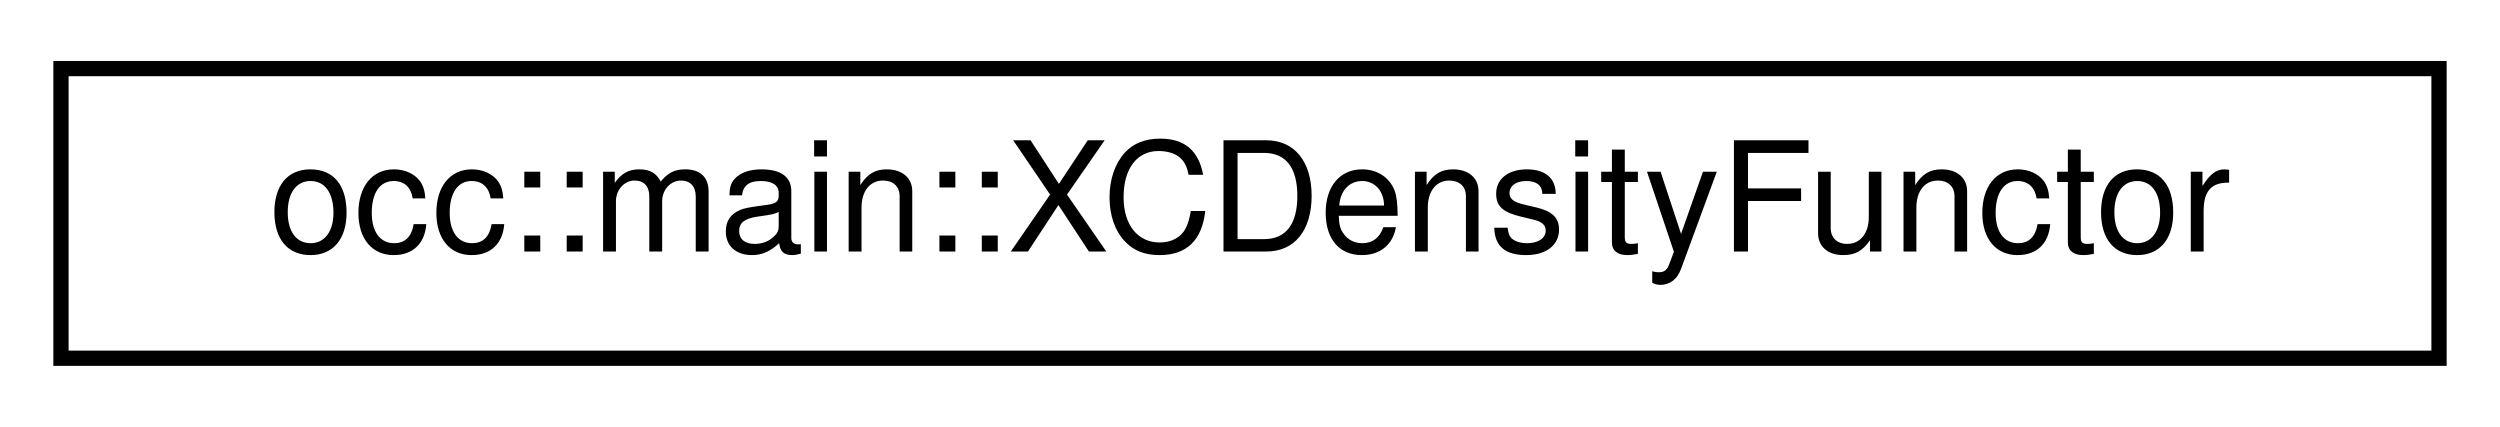
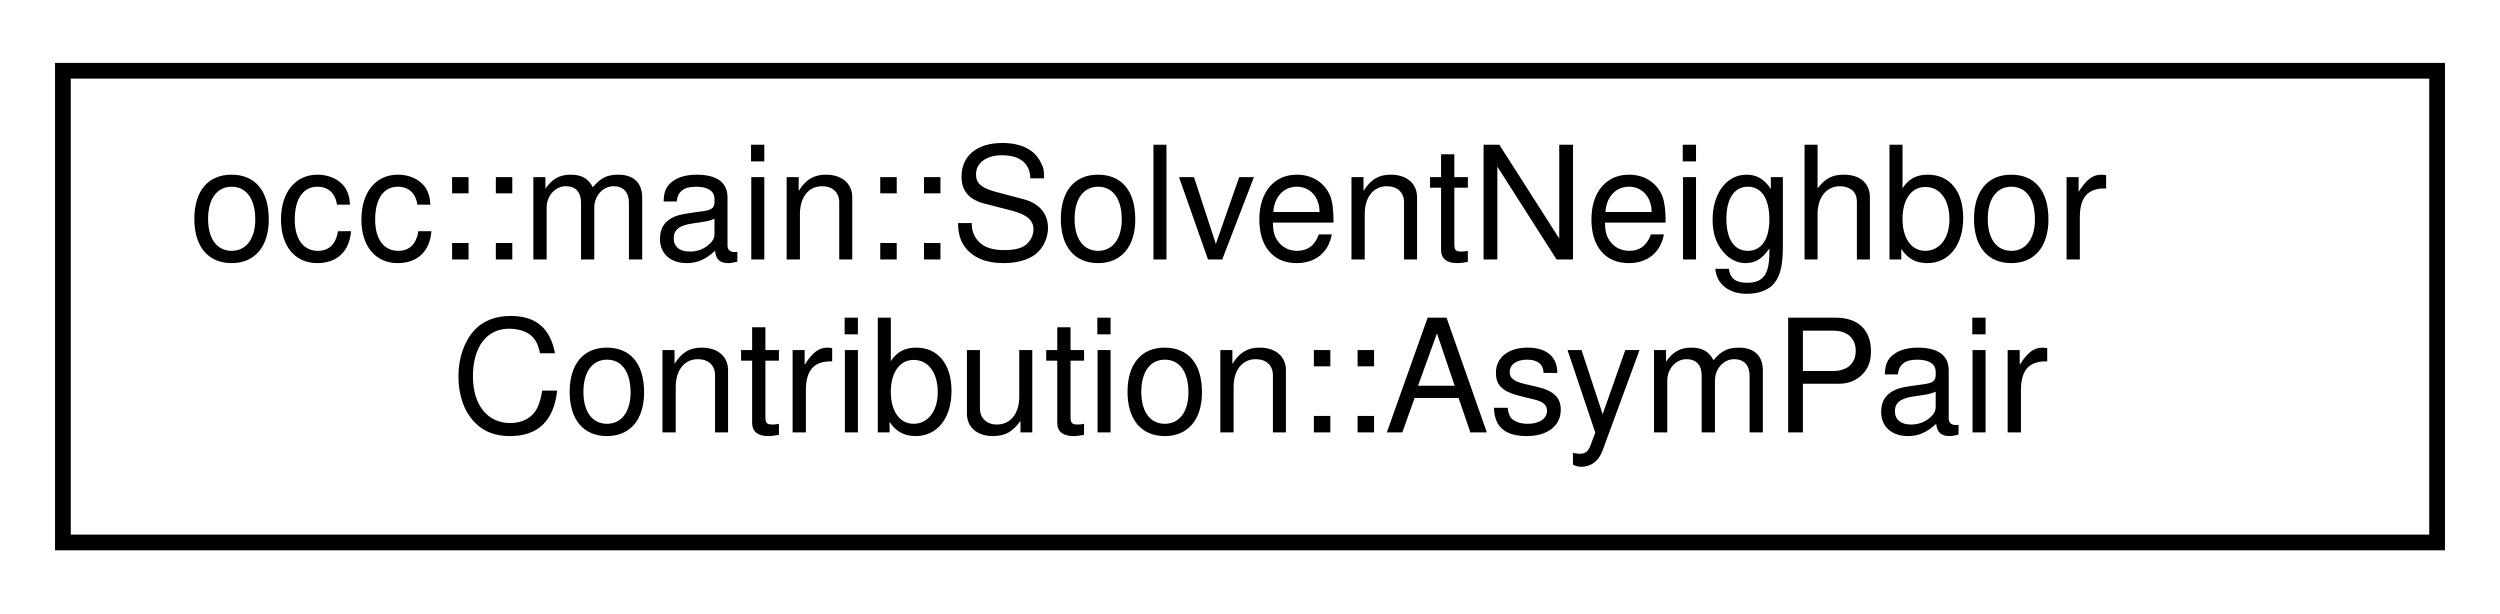
- <svg xmlns="http://www.w3.org/2000/svg" xmlns:xlink="http://www.w3.org/1999/xlink" width="164pt" height="28pt" viewBox="0.00 0.00 164.00 28.00">
-   <g id="graph0" class="graph" transform="scale(1 1) rotate(0) translate(4 24)">
+ <svg xmlns="http://www.w3.org/2000/svg" xmlns:xlink="http://www.w3.org/1999/xlink" width="159pt" height="39pt" viewBox="0.00 0.00 159.00 39.00">
+   <g id="graph0" class="graph" transform="scale(1 1) rotate(0) translate(4 35)">
    <g id="node1" class="node">
      <g id="a_node1">
-         <a xlink:href="structocc_1_1main_1_1XCDensityFunctor.html" target="_top" xlink:title=" ">
-           <polygon fill="none" stroke="black" points="0,-0.5 0,-19.5 156,-19.5 156,-0.5 0,-0.5" />
-           <text text-anchor="middle" x="78" y="-7.5" font-family="Helvetica,sans-Serif" font-size="10.00">occ::main::XCDensityFunctor</text>
+         <a xlink:href="structocc_1_1main_1_1SolventNeighborContribution_1_1AsymPair.html" target="_top" xlink:title=" ">
+           <polygon fill="none" stroke="black" points="0,-0.5 0,-30.5 151,-30.5 151,-0.5 0,-0.5" />
+           <text text-anchor="start" x="8" y="-18.5" font-family="Helvetica,sans-Serif" font-size="10.00">occ::main::SolventNeighbor</text>
+           <text text-anchor="middle" x="75.5" y="-7.5" font-family="Helvetica,sans-Serif" font-size="10.00">Contribution::AsymPair</text>
        </a>
      </g>
    </g>
  </g>
</svg>
